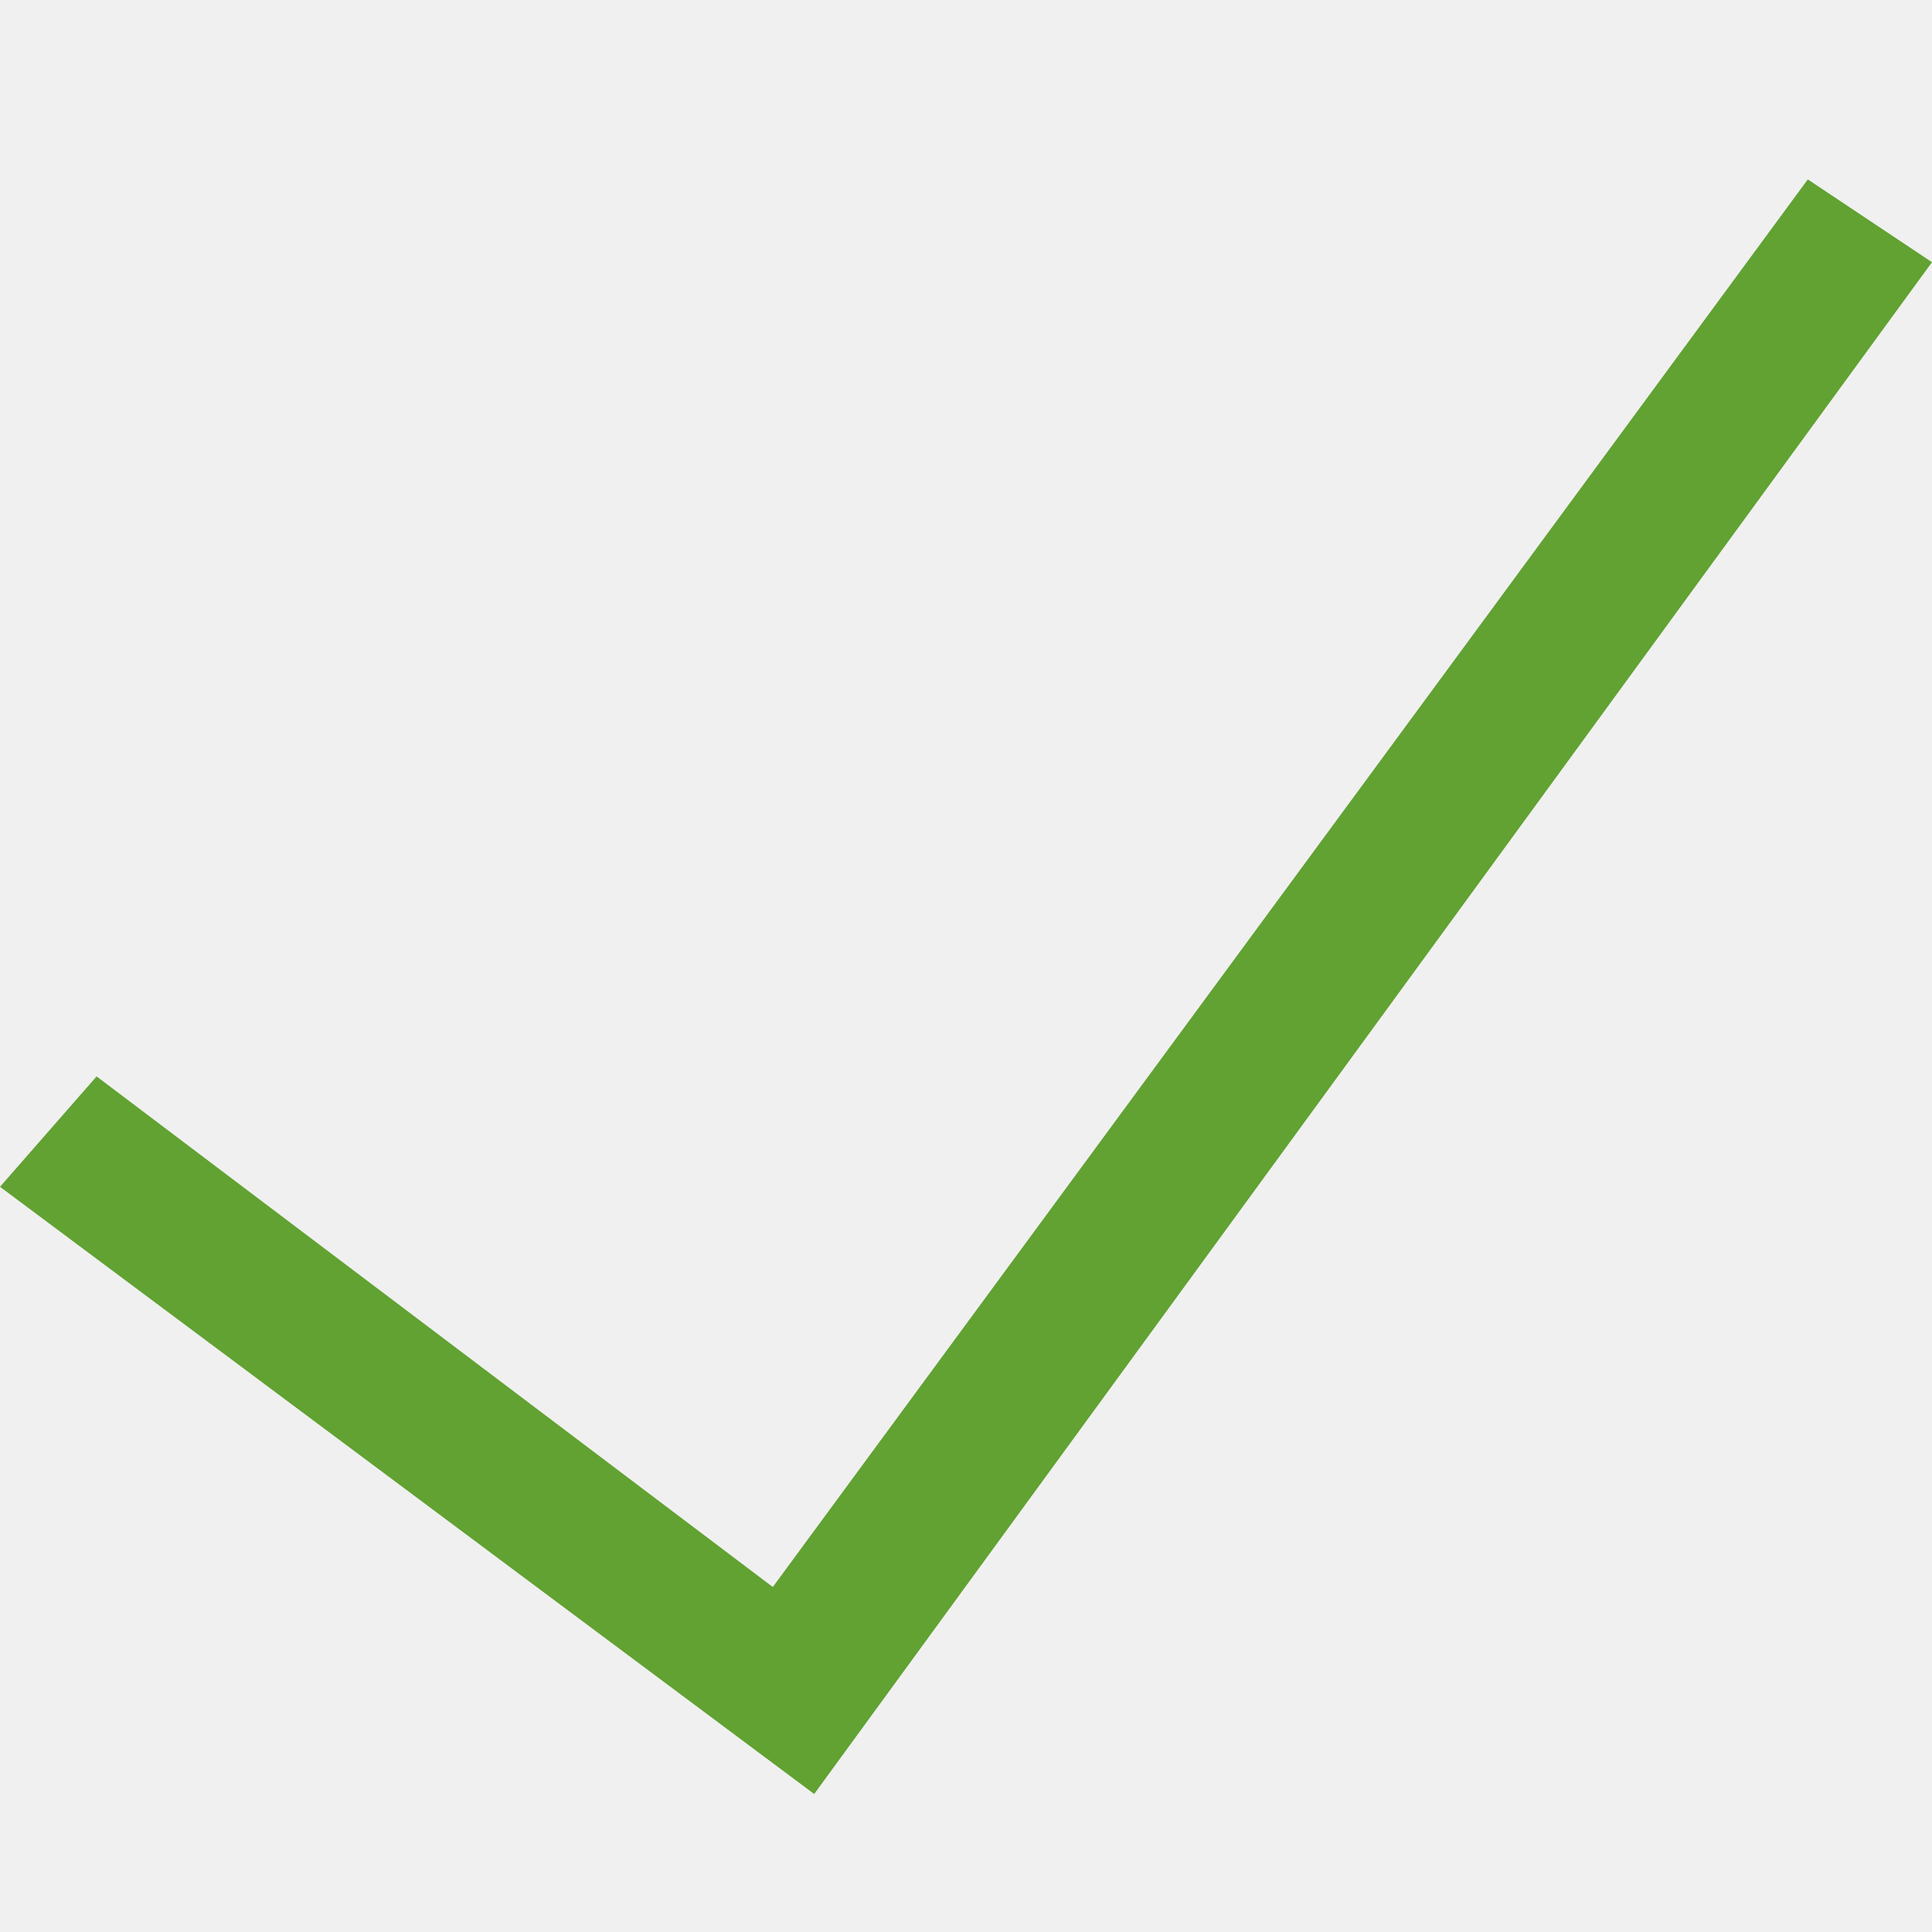
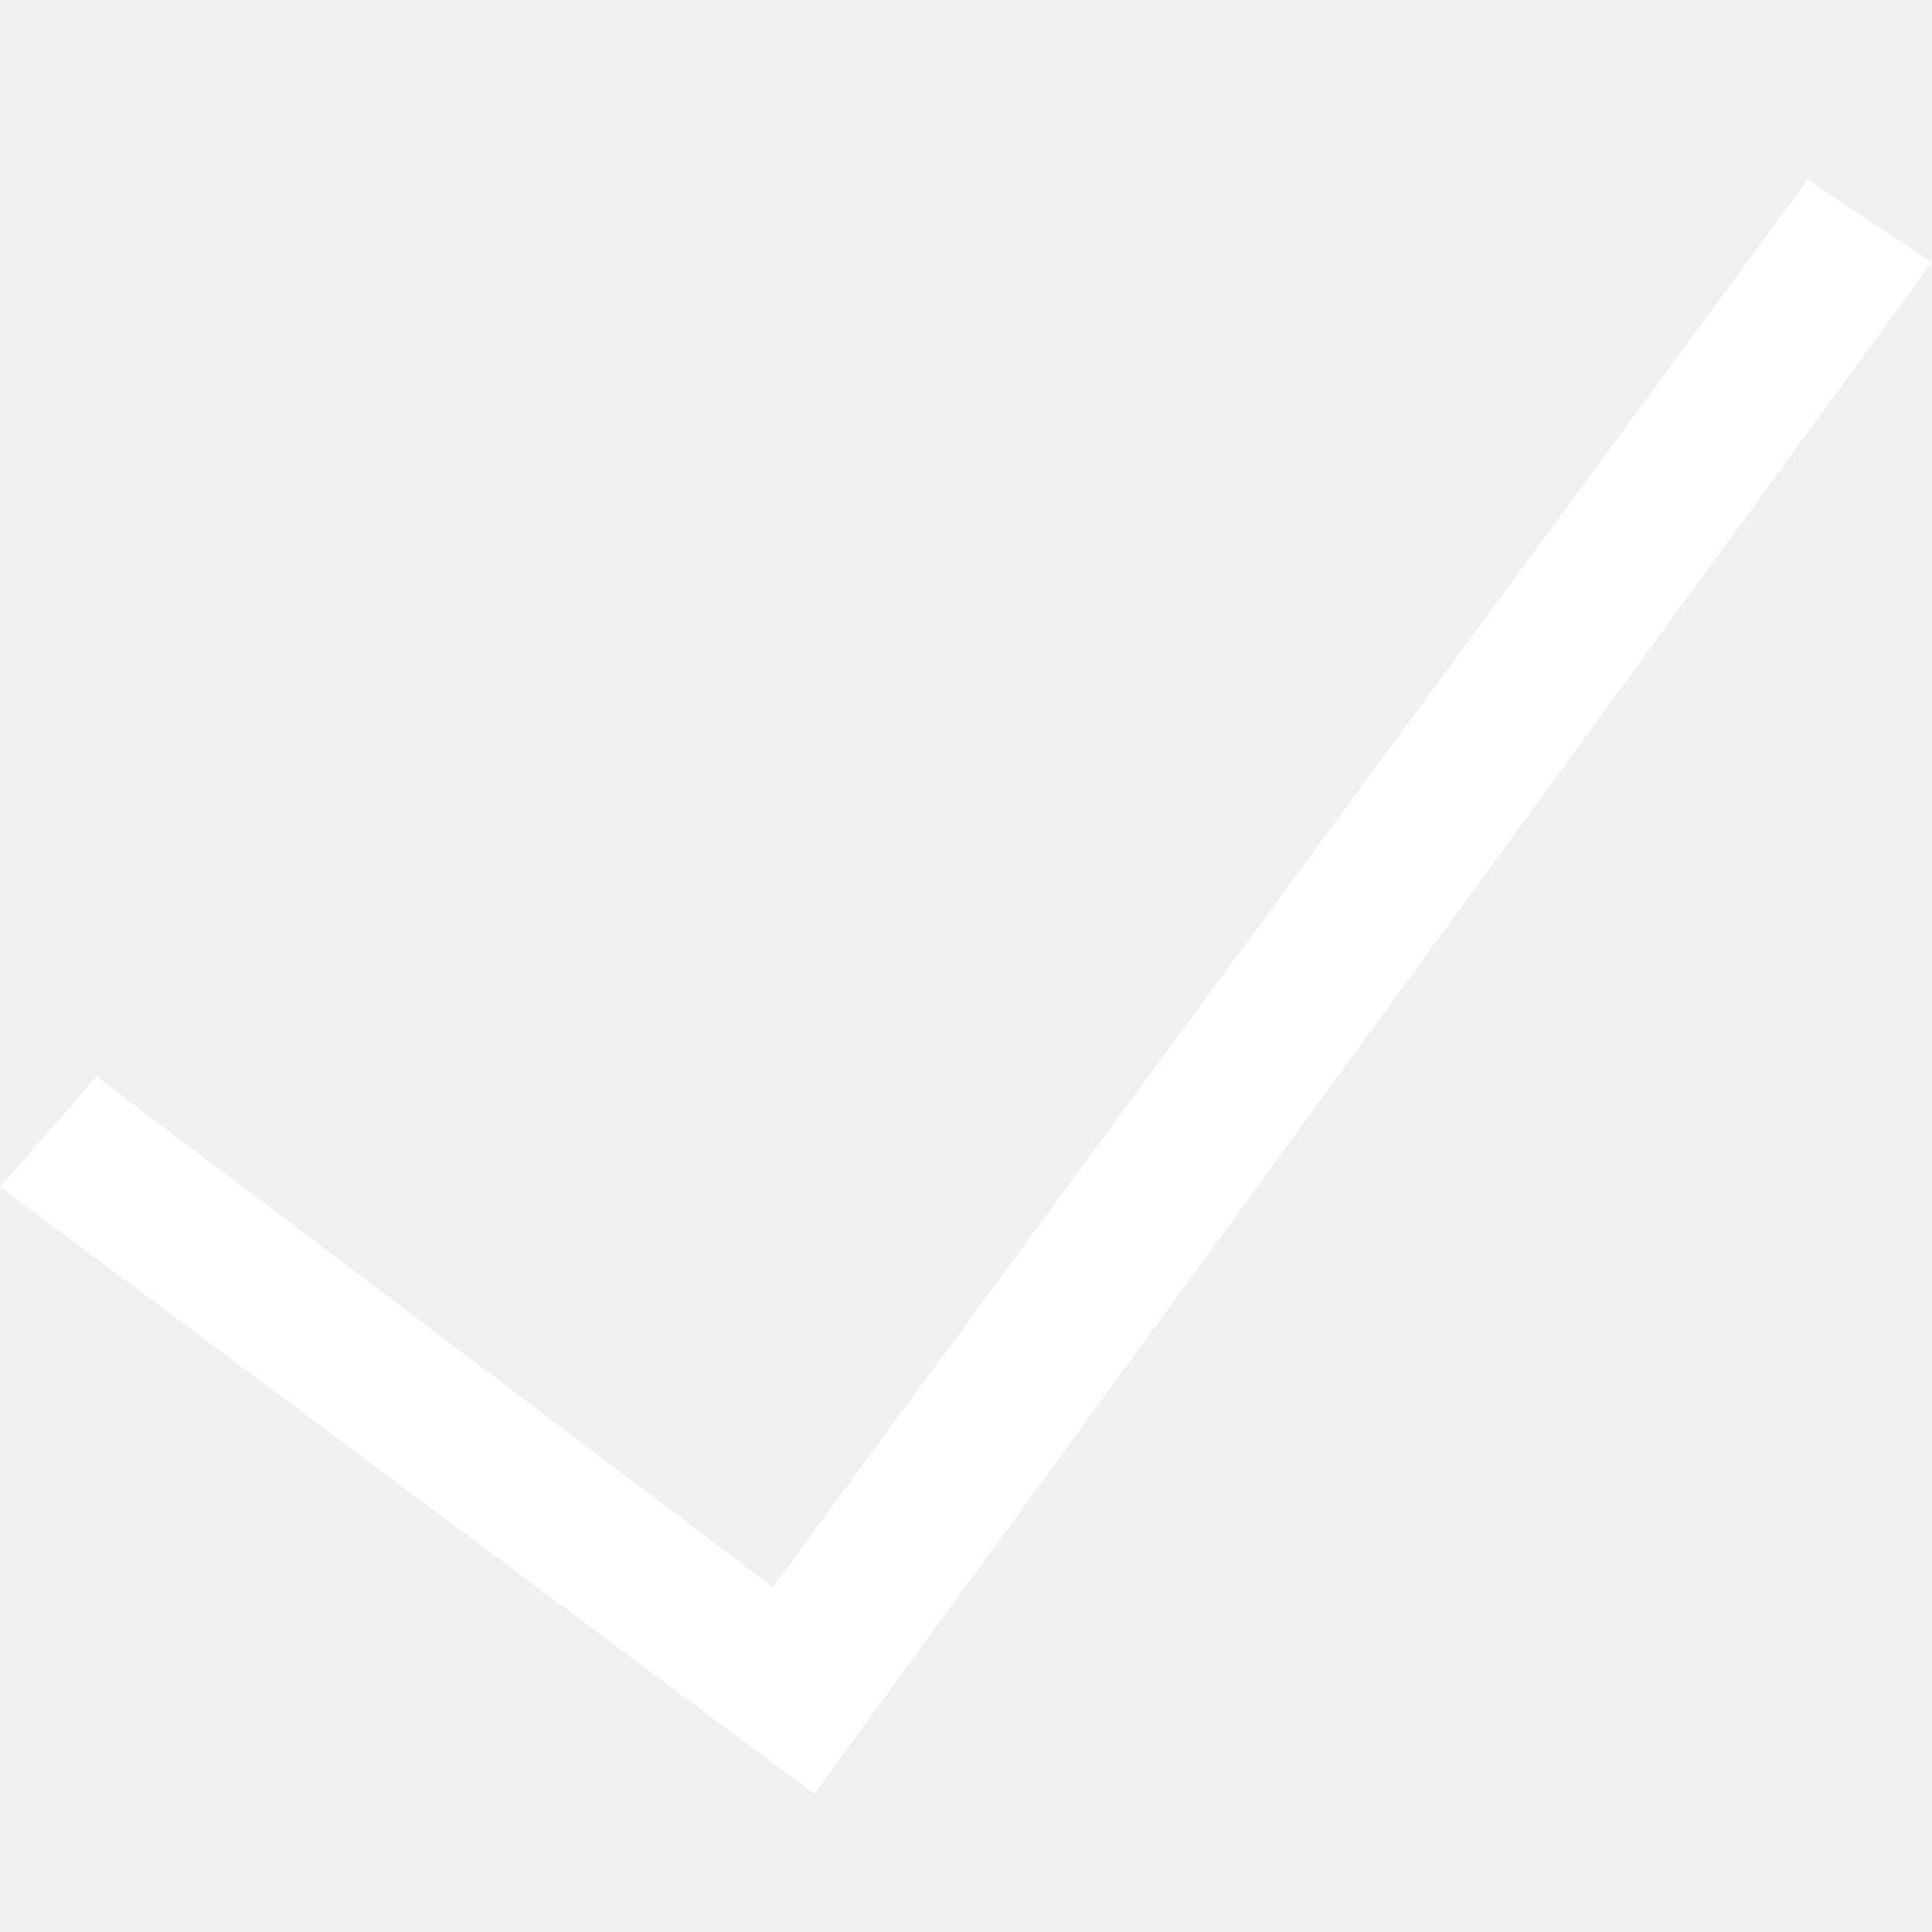
<svg xmlns="http://www.w3.org/2000/svg" version="1.1" id="add_复制" x="0px" y="0px" viewBox="0 0 14 14" style="enable-background:new 0 0 14 14;" xml:space="preserve">
  <style type="text/css">
- 	.st0{fill:#61A232;}
+ 	.st0{fill:#ffffff;}
</style>
  <polygon class="st0" points="5.9,13 0,8.6 0.7,7.8 5.6,11.5 13.1,1.3 14,1.9 " />
</svg>
